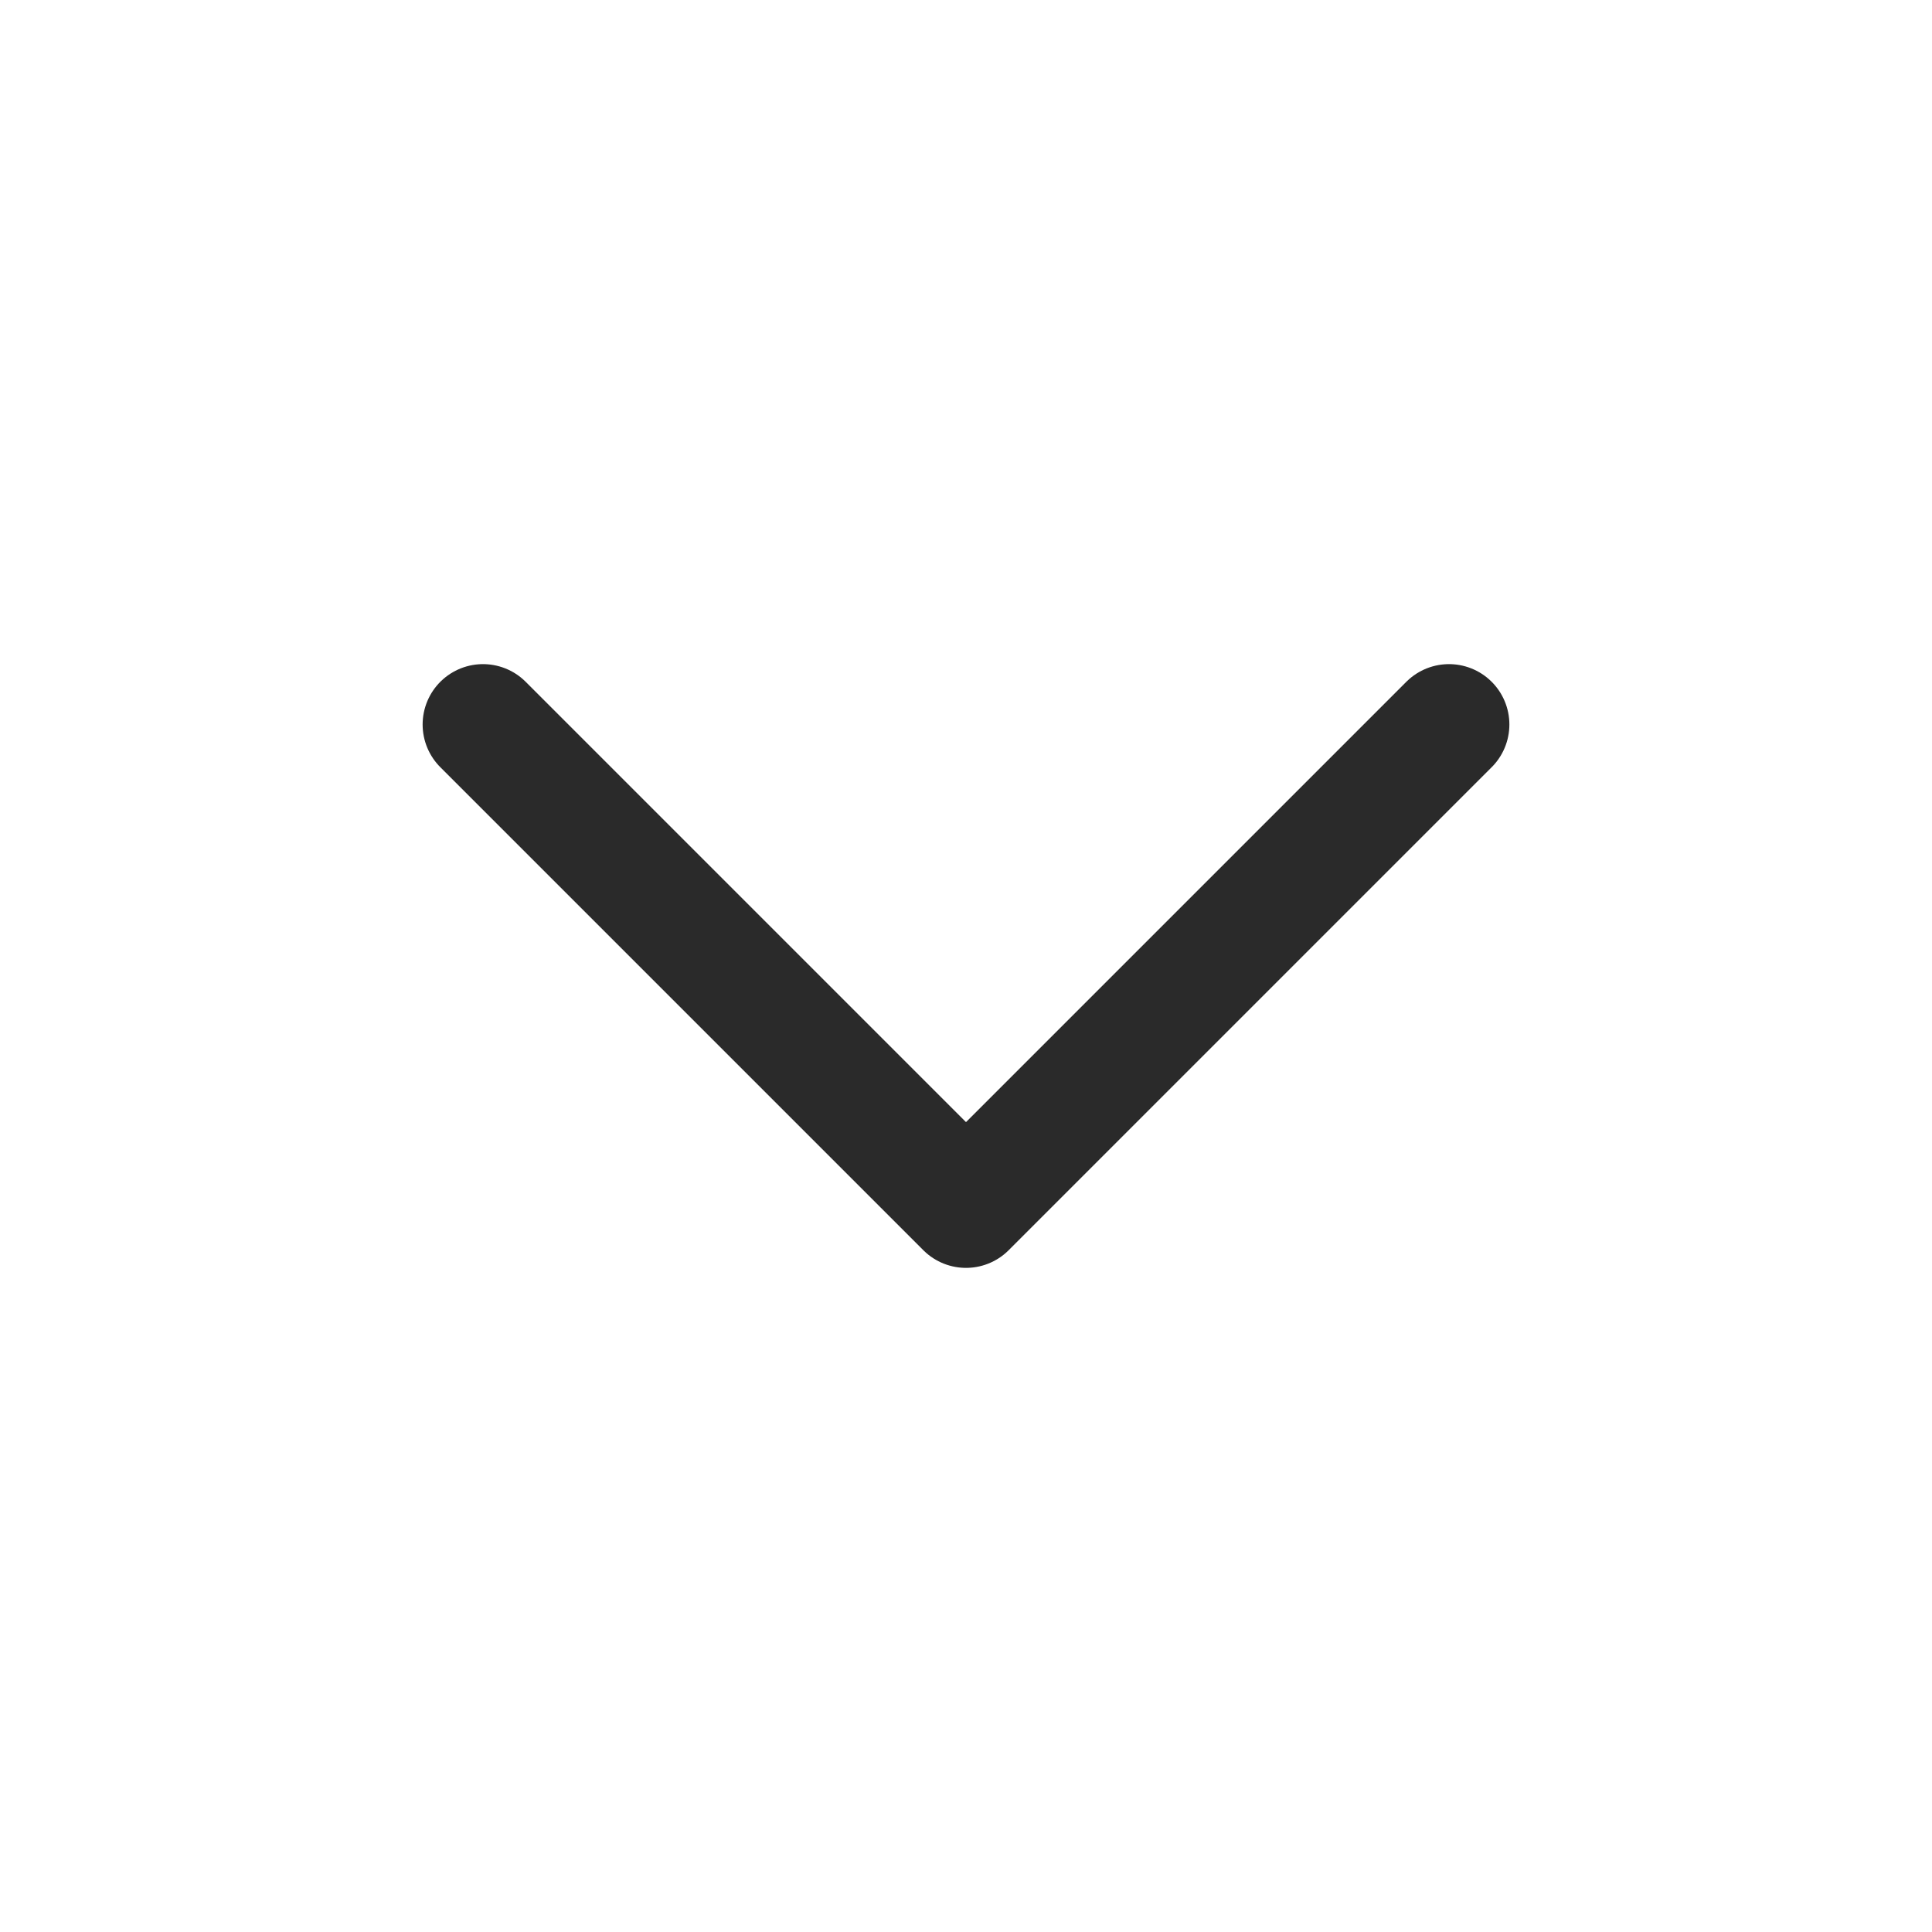
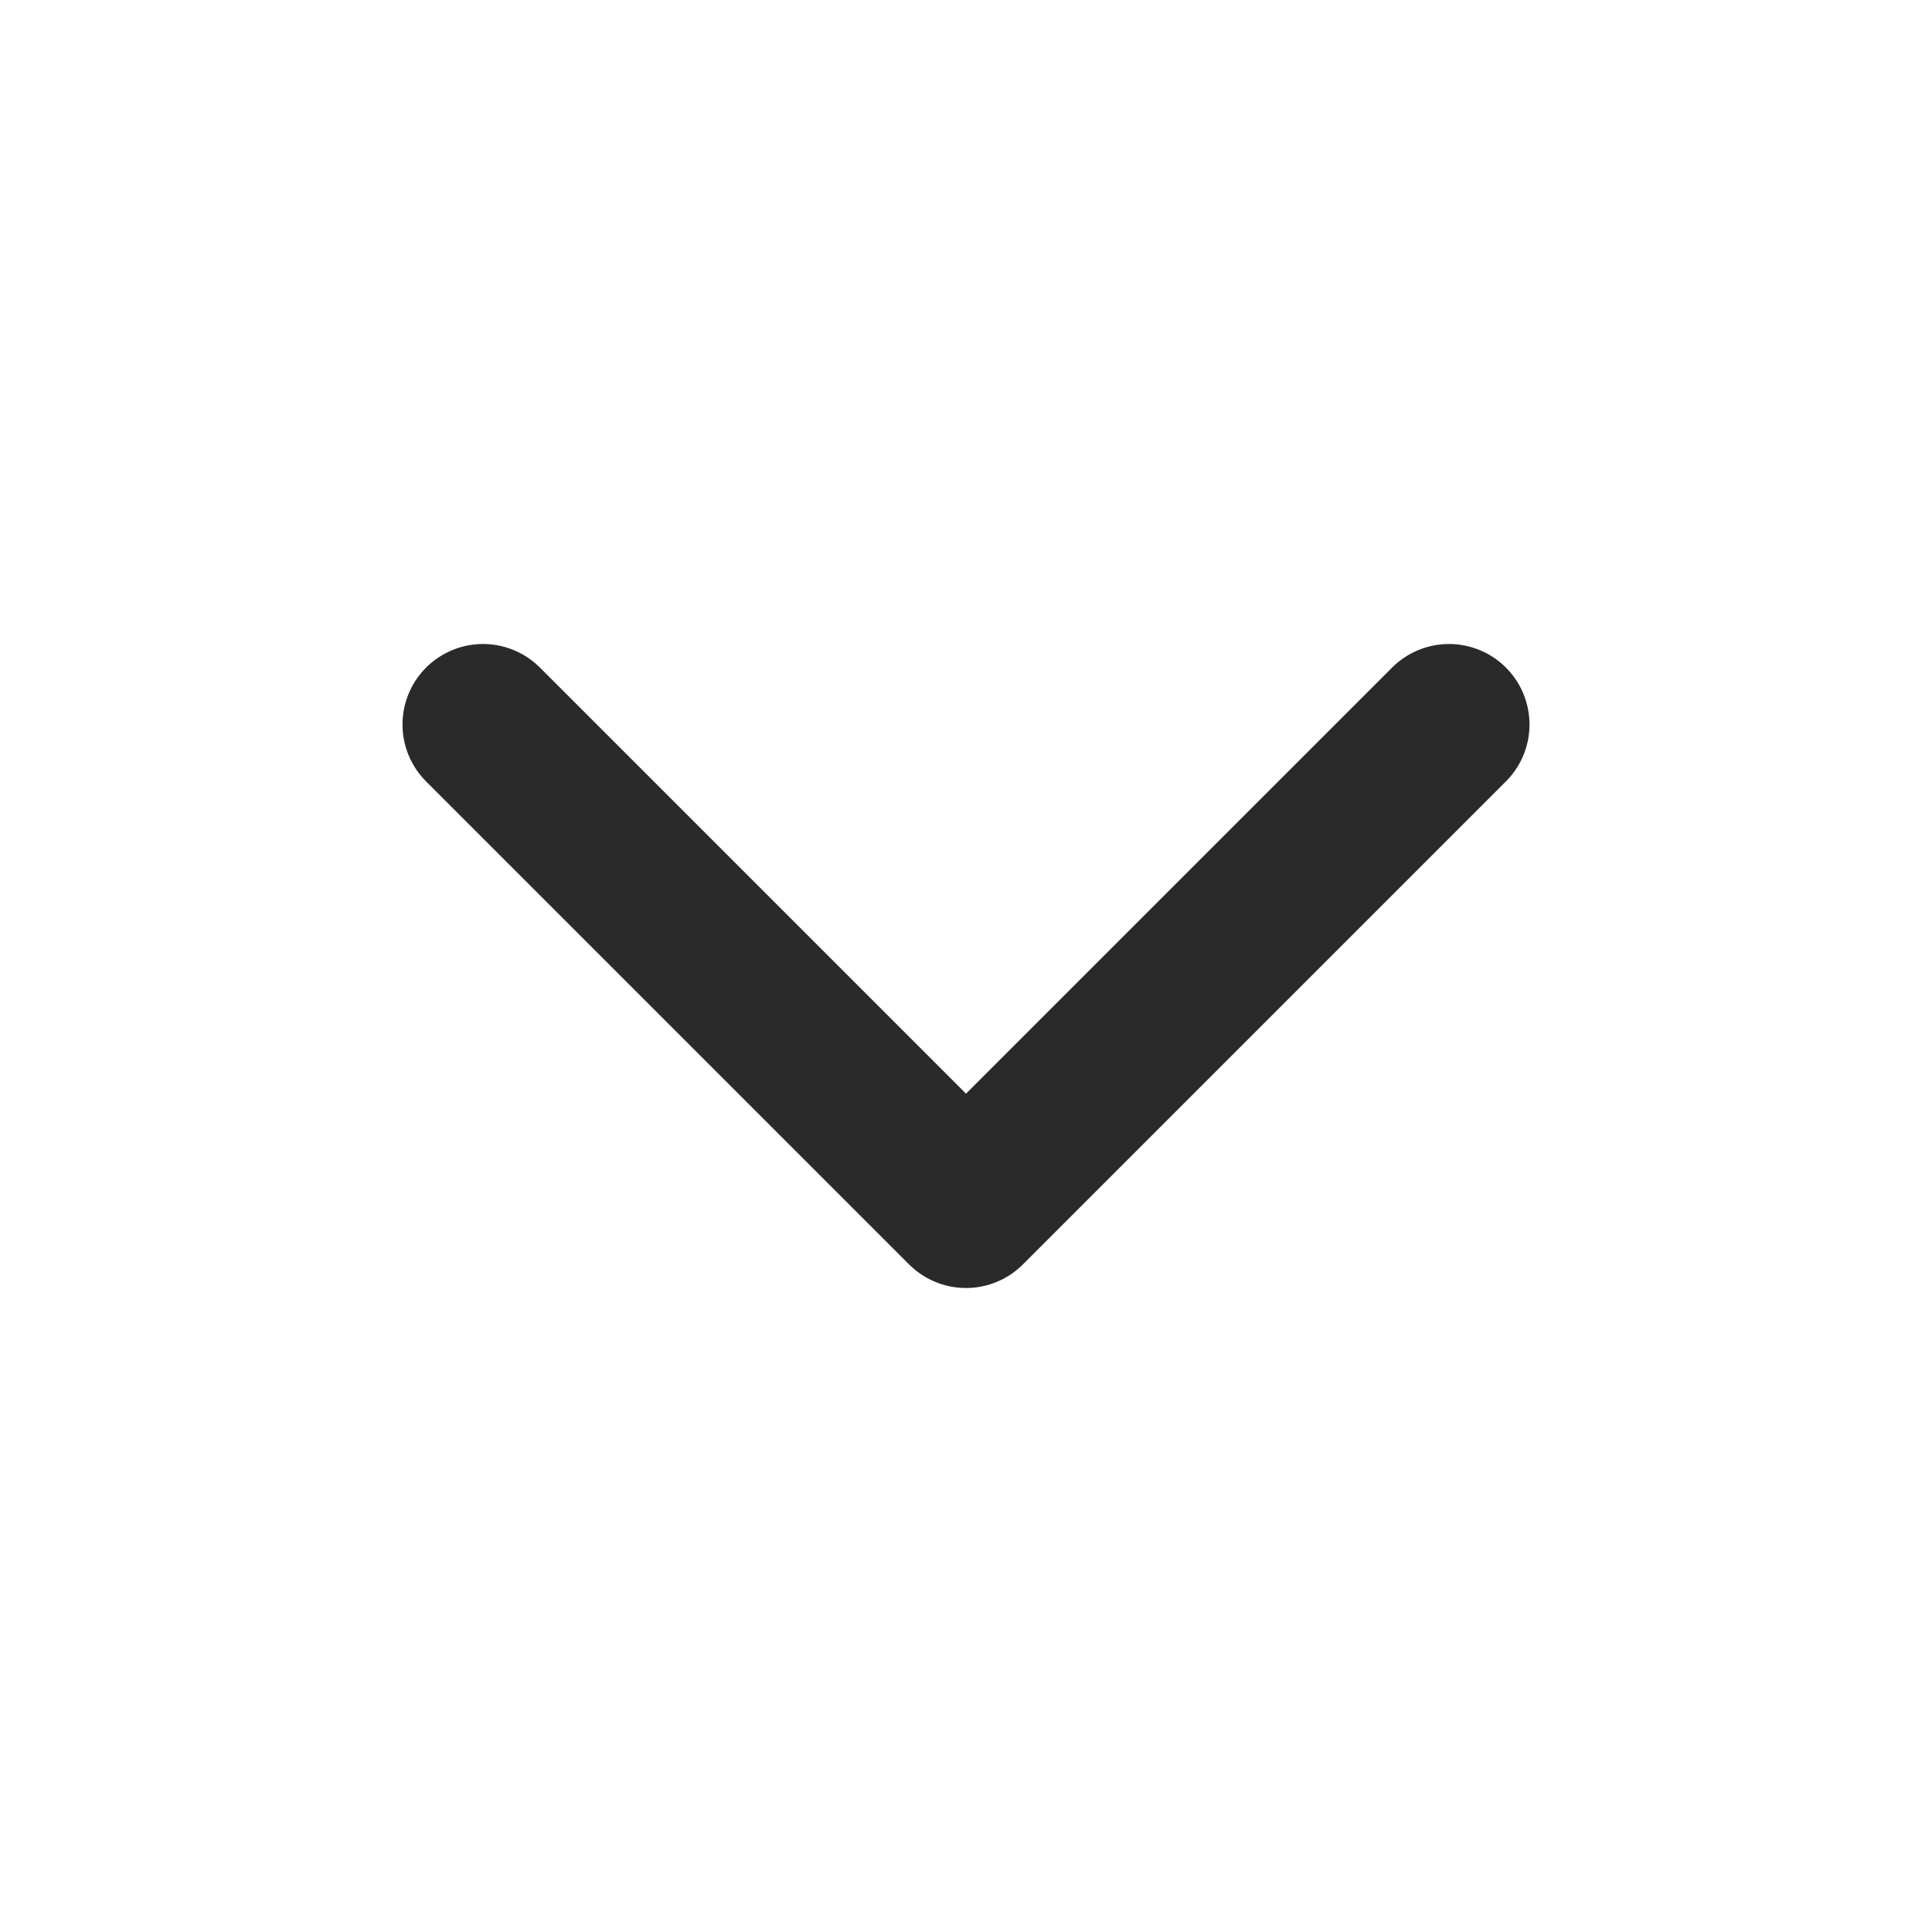
<svg xmlns="http://www.w3.org/2000/svg" width="24" height="24" fill="none" viewBox="0 0 24 24">
-   <path stroke="#2A2A2A" stroke-linecap="round" stroke-linejoin="round" stroke-width="1.5" d="m6 9 6 6 6-6" />
+   <path stroke="#2A2A2A" stroke-linecap="round" stroke-linejoin="round" stroke-width="2" d="m6 9 6 6 6-6" />
</svg>
